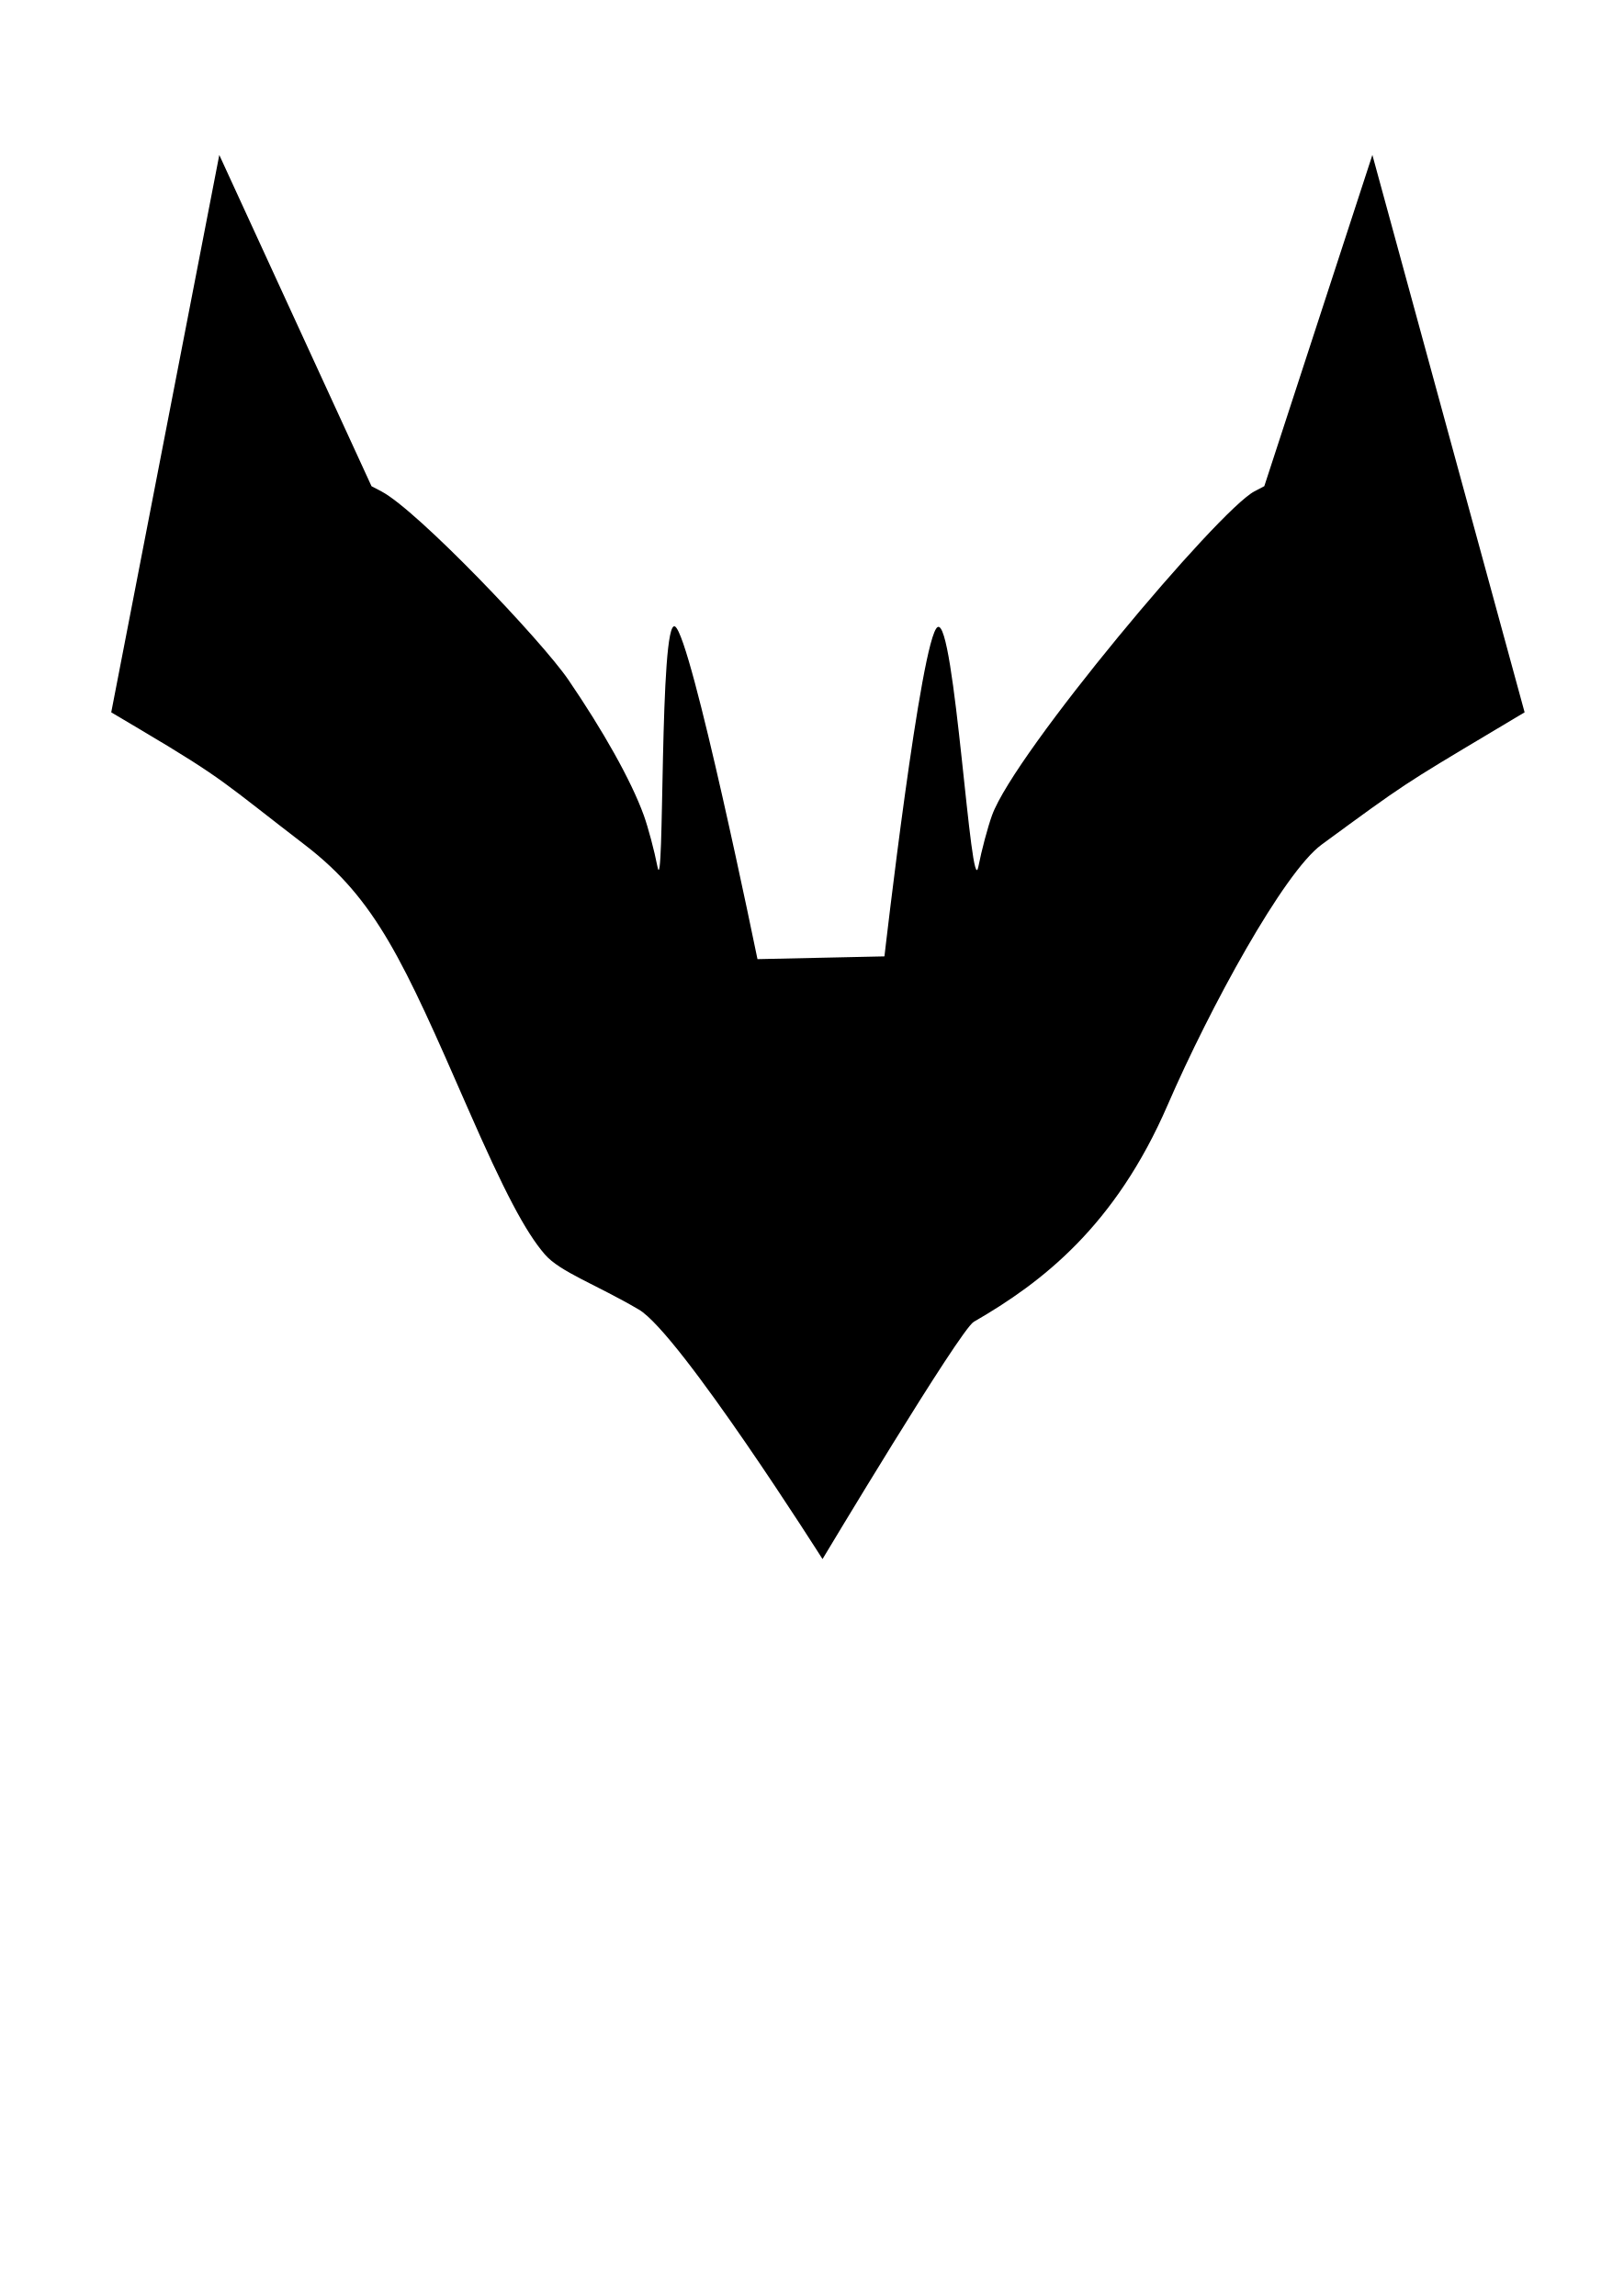
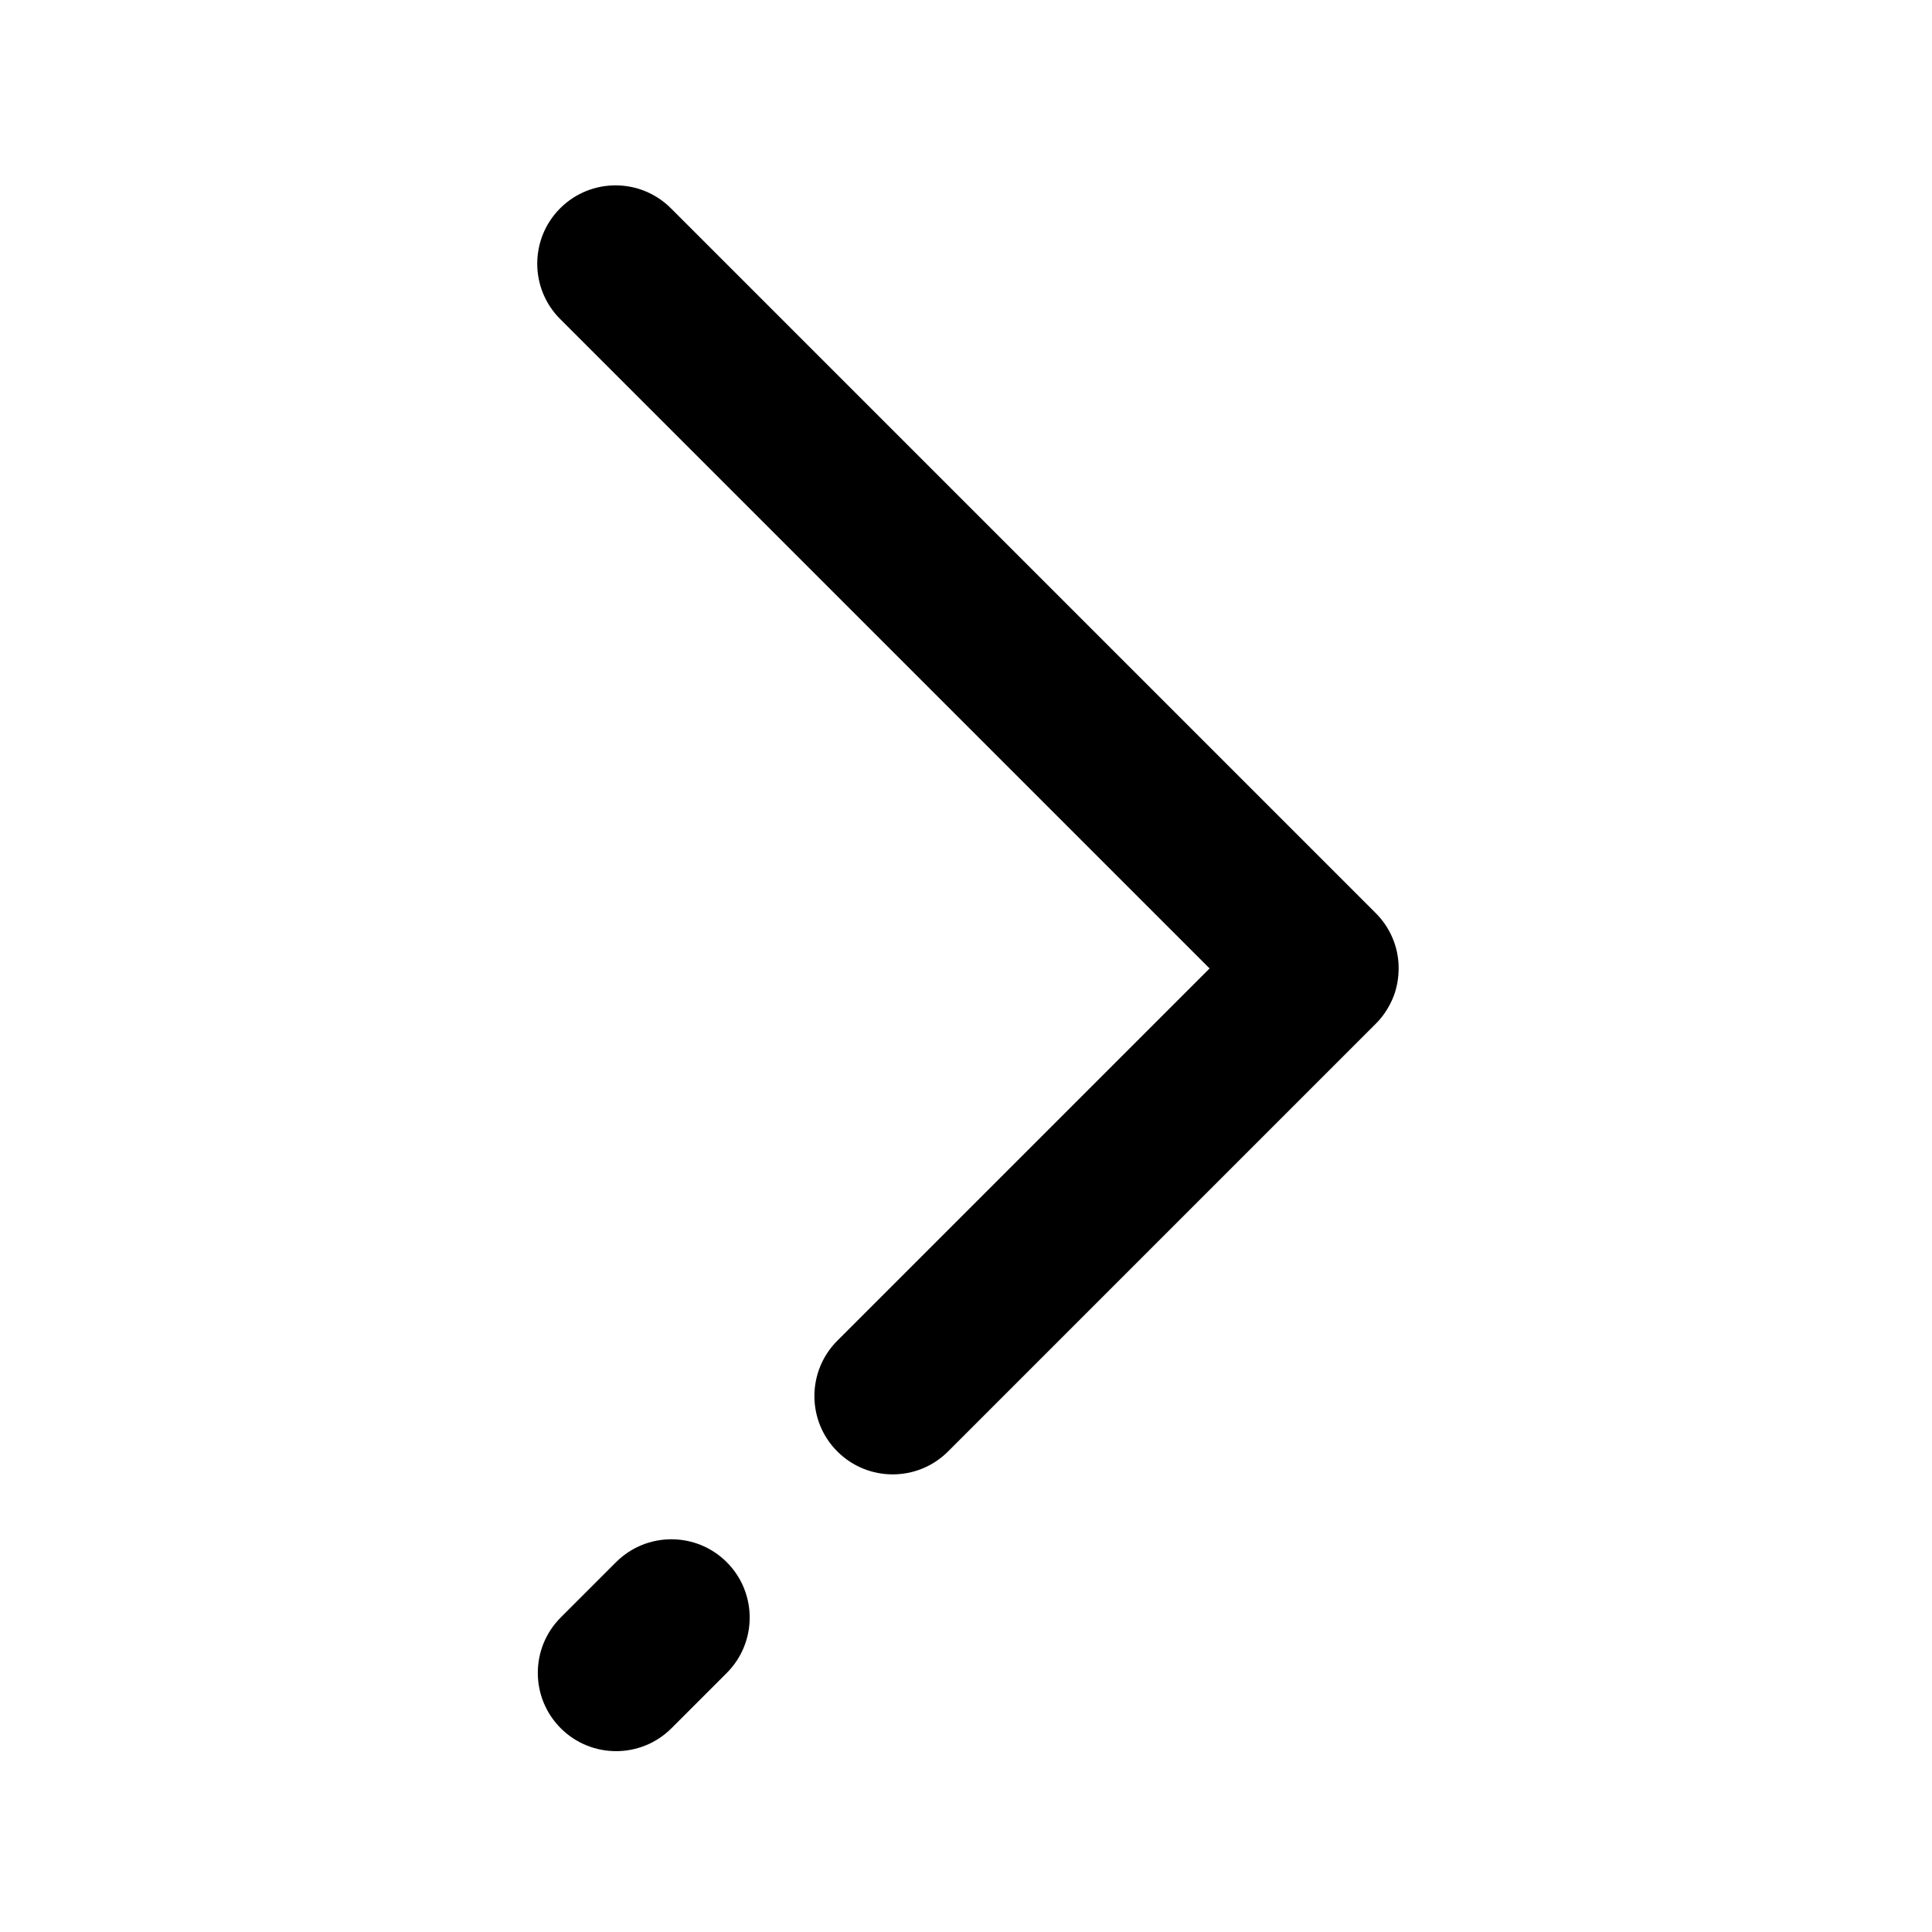
- <svg xmlns="http://www.w3.org/2000/svg" width="210mm" height="297mm" viewBox="0 0 210 297" version="1.1" id="svg5">
-   <defs id="defs2">
-     </defs>
-   <g id="layer1">
-     <path style="fill:#000000;stroke:none;stroke-width:0.273" d="m 82.623,169.4 c -5.499,-3.237 -10.196,-4.861 -12.16,-7.139 -2.51,-2.912 -5.229,-8.076 -10.007,-19.008 -8.265,-18.908 -11.811,-26.887 -20.998,-33.94 -10.55,-8.099 -10.311,-8.413 -21.181,-14.861 l -3.89,-2.308 13.975,-72.097 19.687,42.847 1.28,0.67 c 4.64,2.429 20.698,19.269 24.186,24.38 4.428,6.489 8.118,13 9.75,17.524 0.562,1.557 1.355,4.537 1.763,6.623 0.946,4.835 0.212,-32.313 2.281,-31.048 2.117,1.295 10.659,43.026 10.659,43.026 l 16.421,-0.357 c 0,0 4.738,-41.324 6.869,-42.592 2.217,-1.32 4.312,35.92 5.281,30.971 0.408,-2.086 1.201,-5.066 1.763,-6.623 2.917,-8.088 29.257,-39.446 33.936,-41.907 l 1.28,-0.673 13.977,-42.845 19.689,72.1 -4.035,2.409 c -11.666,6.966 -11.391,6.765 -22.223,14.708 -4.891,3.587 -14.427,21.024 -19.913,33.685 -6.768,15.62 -16.186,22.922 -25.066,28.036 -1.797,1.035 -19.567,30.692 -19.567,30.692 0,0 -18.474,-29.165 -23.754,-32.273 z" id="path5563" />
-   </g>
+ <svg xmlns="http://www.w3.org/2000/svg" class="svg-icon" style="width: 1em; height: 1em;vertical-align: middle;fill: currentColor;overflow: hidden;" viewBox="0 0 1024 1024" version="1.1">
+   <path d="M741.3 512.3c-0.2-10.7-4.6-20.8-12.1-28.3L355.6 110.4c-16.2-16.2-42.5-16.2-58.7 0-16.2 16.2-16.2 42.5 0 58.7l344.2 344.2-197.3 197.3c-16.2 16.2-16.2 42.5 0 58.7 16.2 16.2 42.5 16.2 58.7 0l226.7-226.7c2.5-2.5 4.6-5.2 6.4-8.3 0.3-0.6 0.7-1.2 1-1.8 0.8-1.5 1.5-3 2.1-4.6 0.5-1.3 0.9-2.5 1.2-3.8 0.9-3.2 1.3-6.5 1.4-9.9v-1.9zM385.2 828c-16.2-16.2-42.5-16.2-58.7 0l-29.3 29.3c-16.2 16.2-16.2 42.5 0 58.7 16.2 16.2 42.5 16.2 58.7 0l29.3-29.3c16.2-16.2 16.2-42.5 0-58.7z" fill="" />
</svg>
